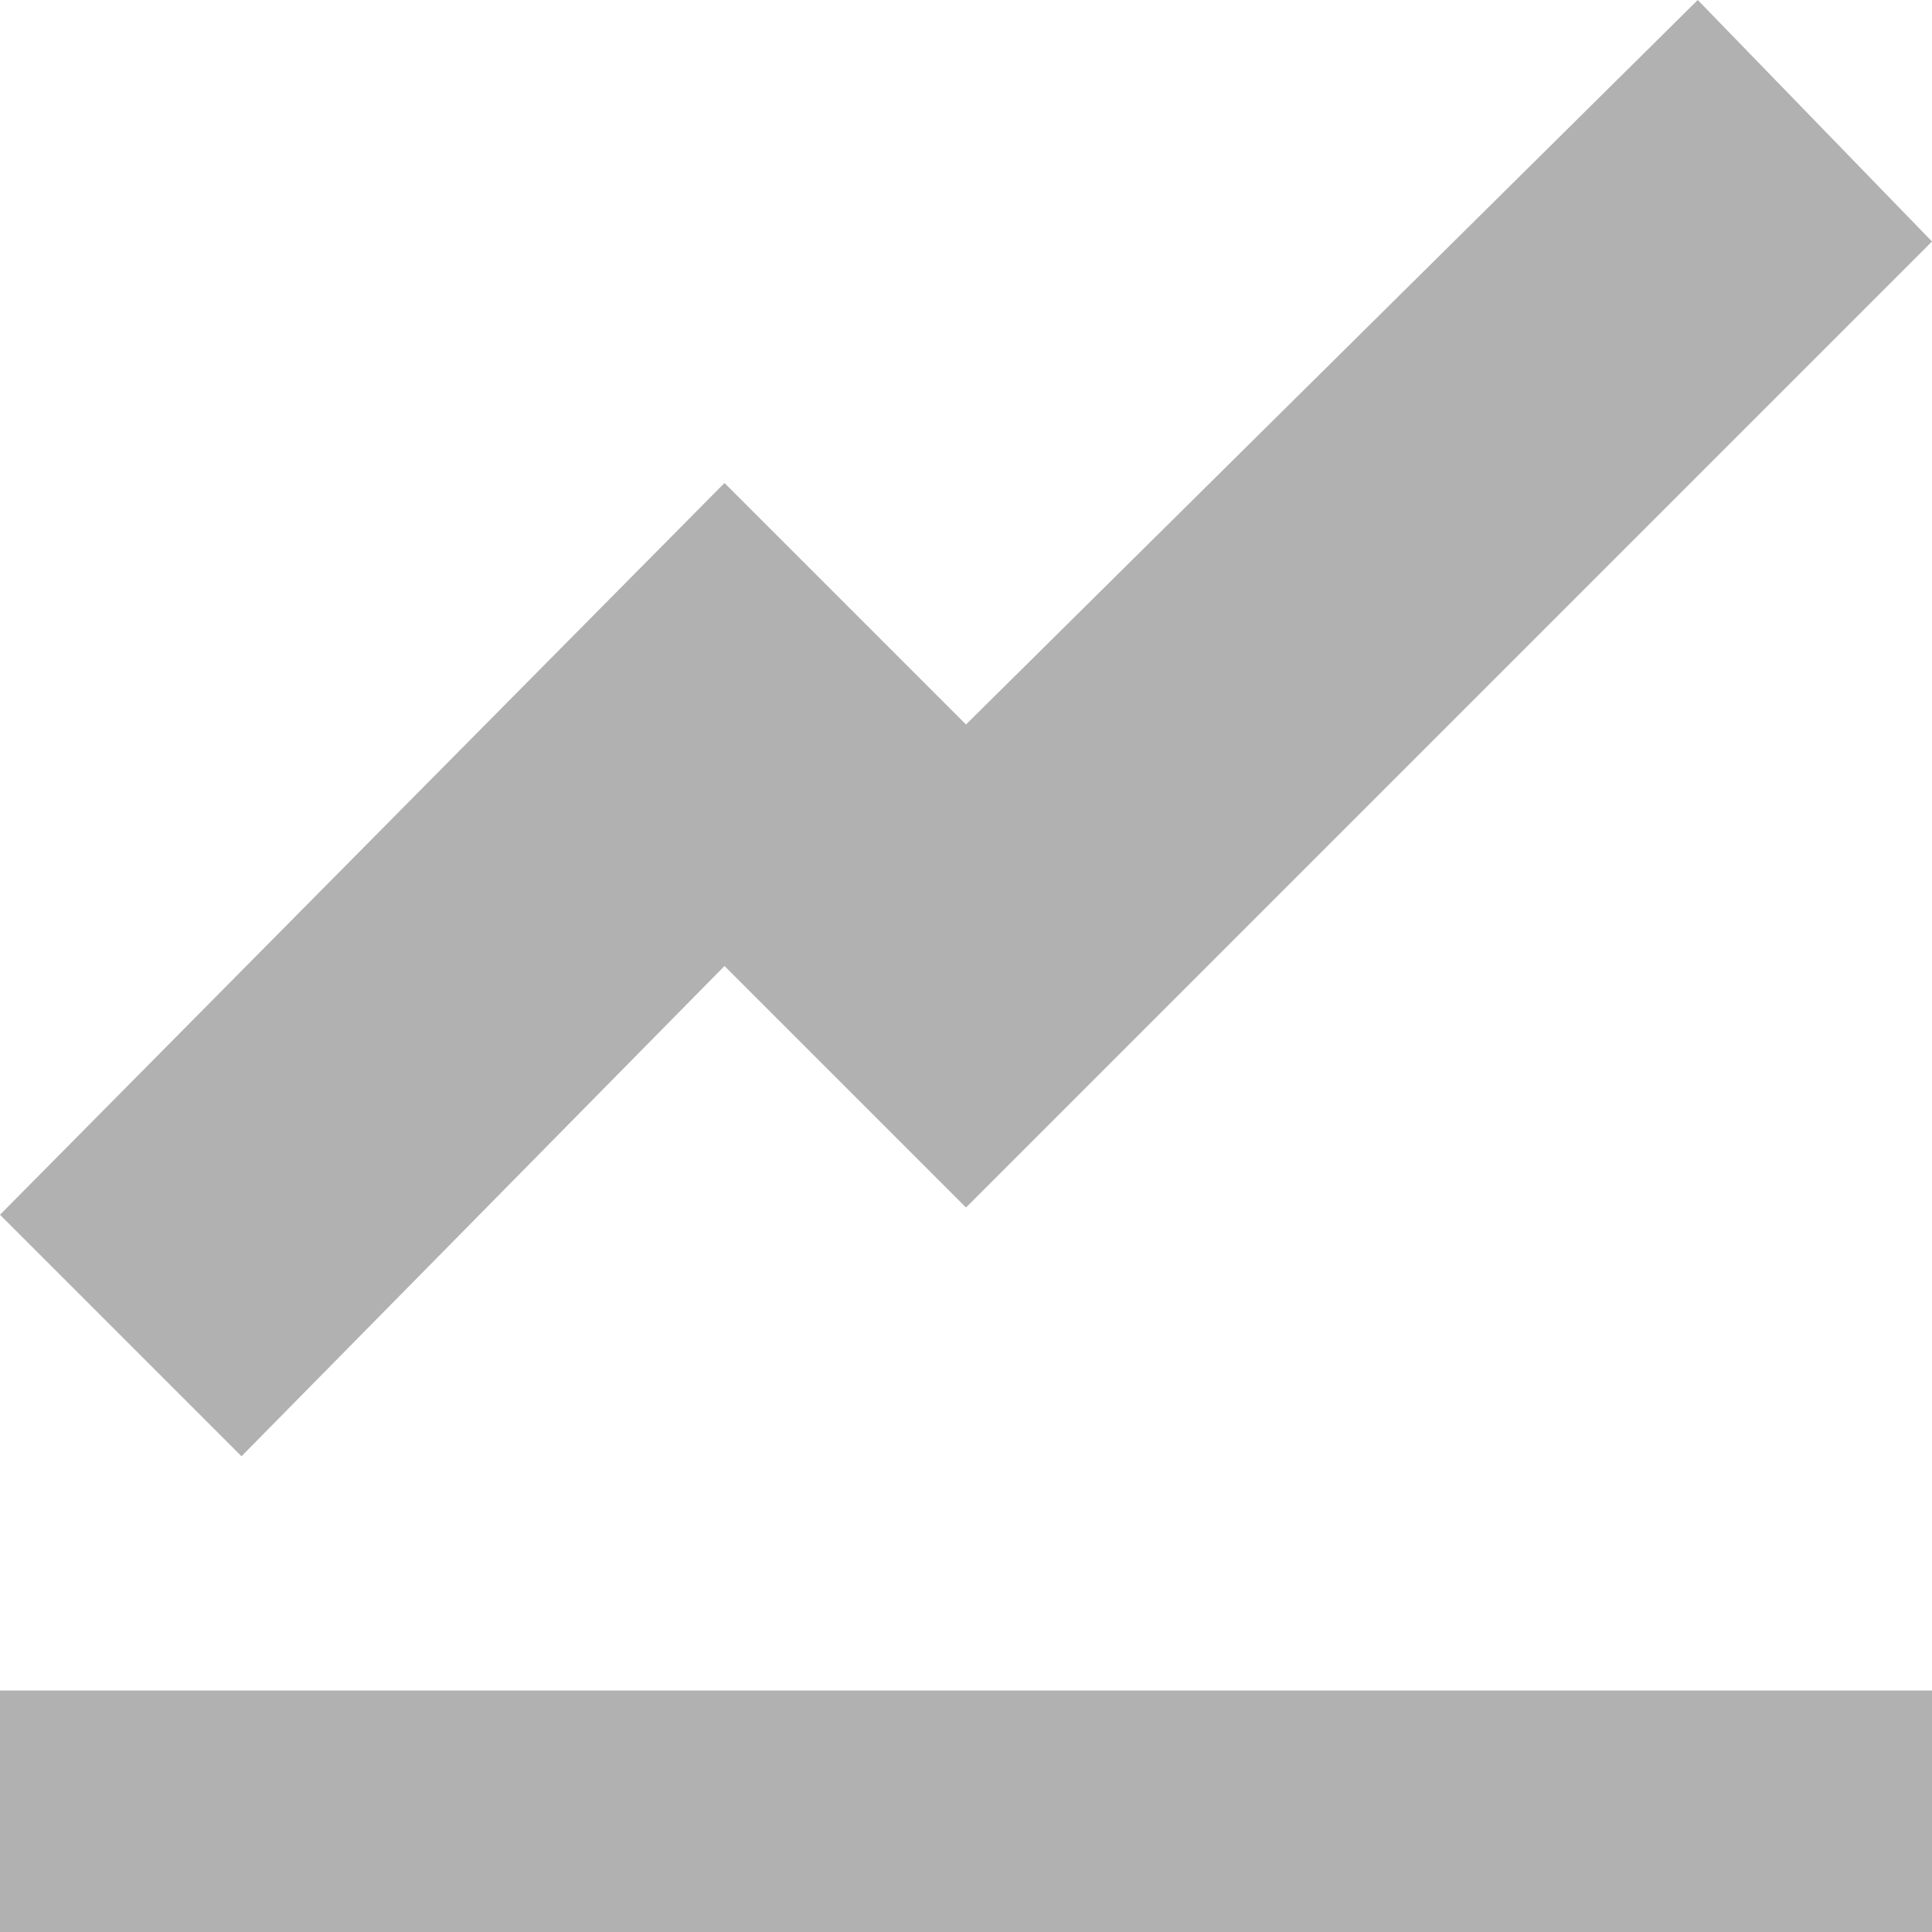
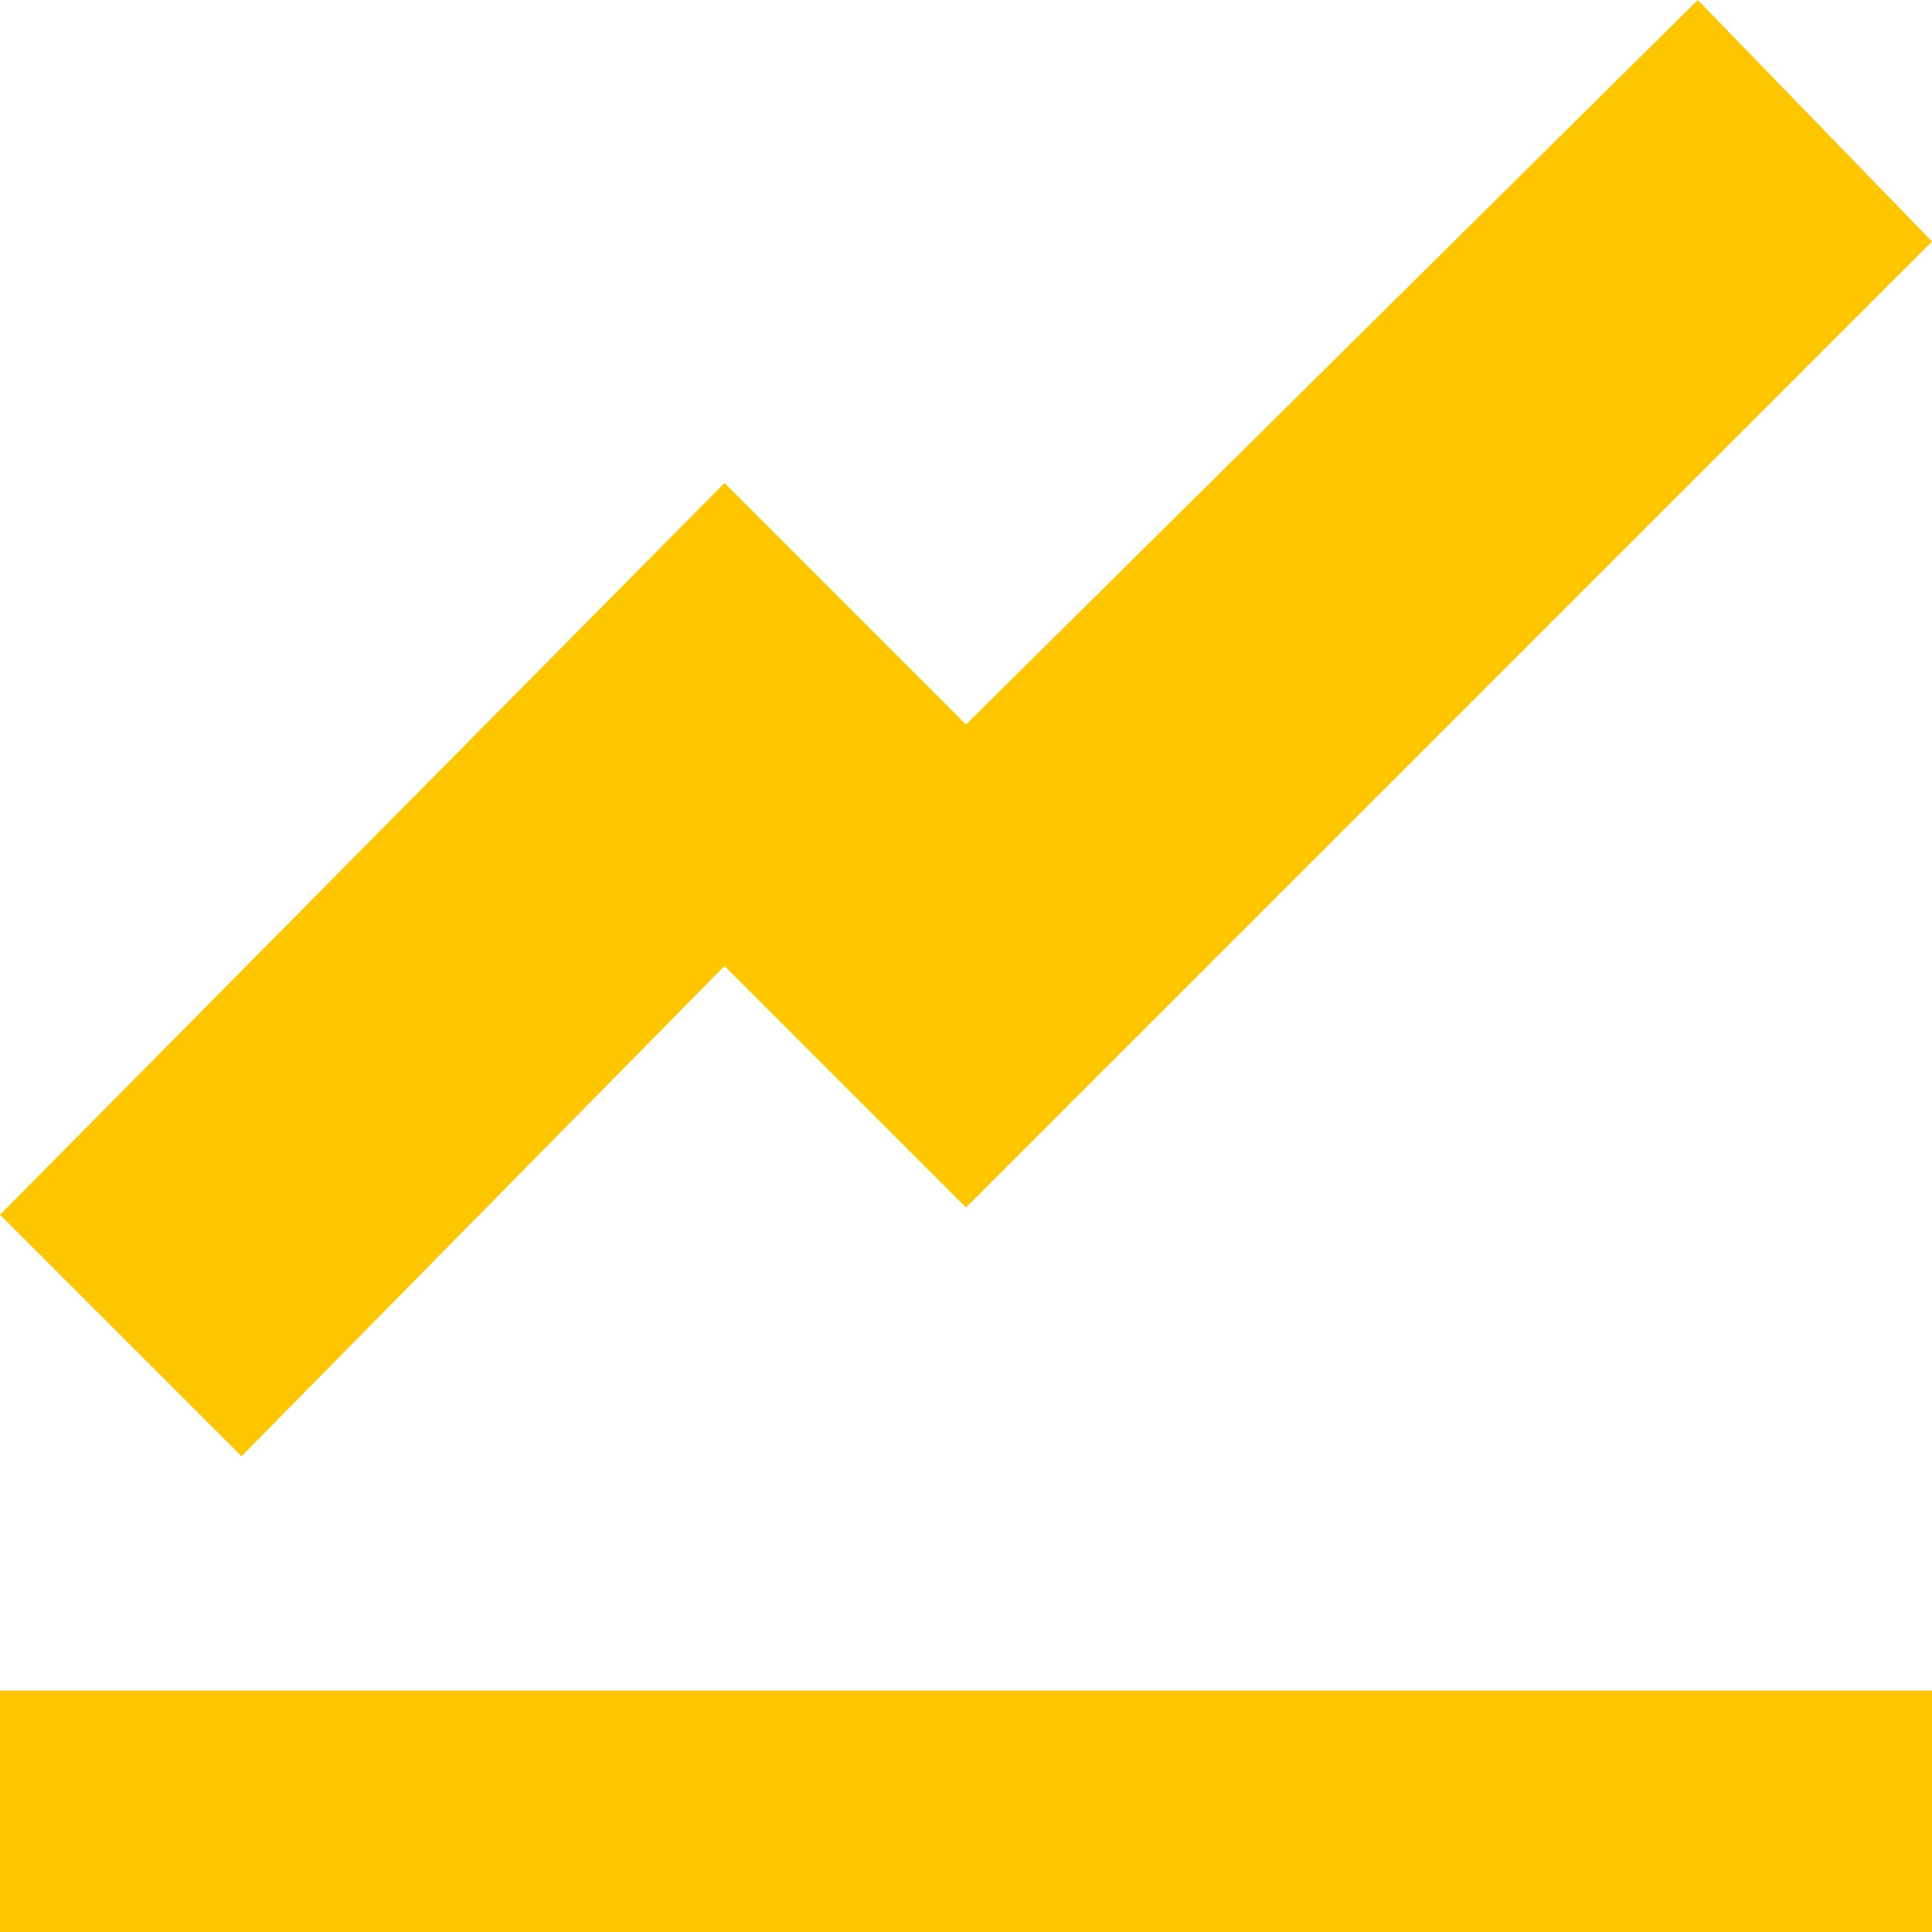
<svg xmlns="http://www.w3.org/2000/svg" width="25" height="25" viewBox="0 0 25 25" fill="none">
-   <path d="M21.969 0L12.5 9.375L9.375 6.25L0 15.719L3.125 18.844L9.375 12.5L12.5 15.625L25 3.125L21.969 0ZM0 21.875V25H25V21.875H0Z" fill="#b1b1b1" />
+   <path d="M21.969 0L12.5 9.375L9.375 6.25L0 15.719L3.125 18.844L9.375 12.5L12.5 15.625L25 3.125L21.969 0ZM0 21.875V25H25V21.875H0Z" fill="#FEC600" />
</svg>
